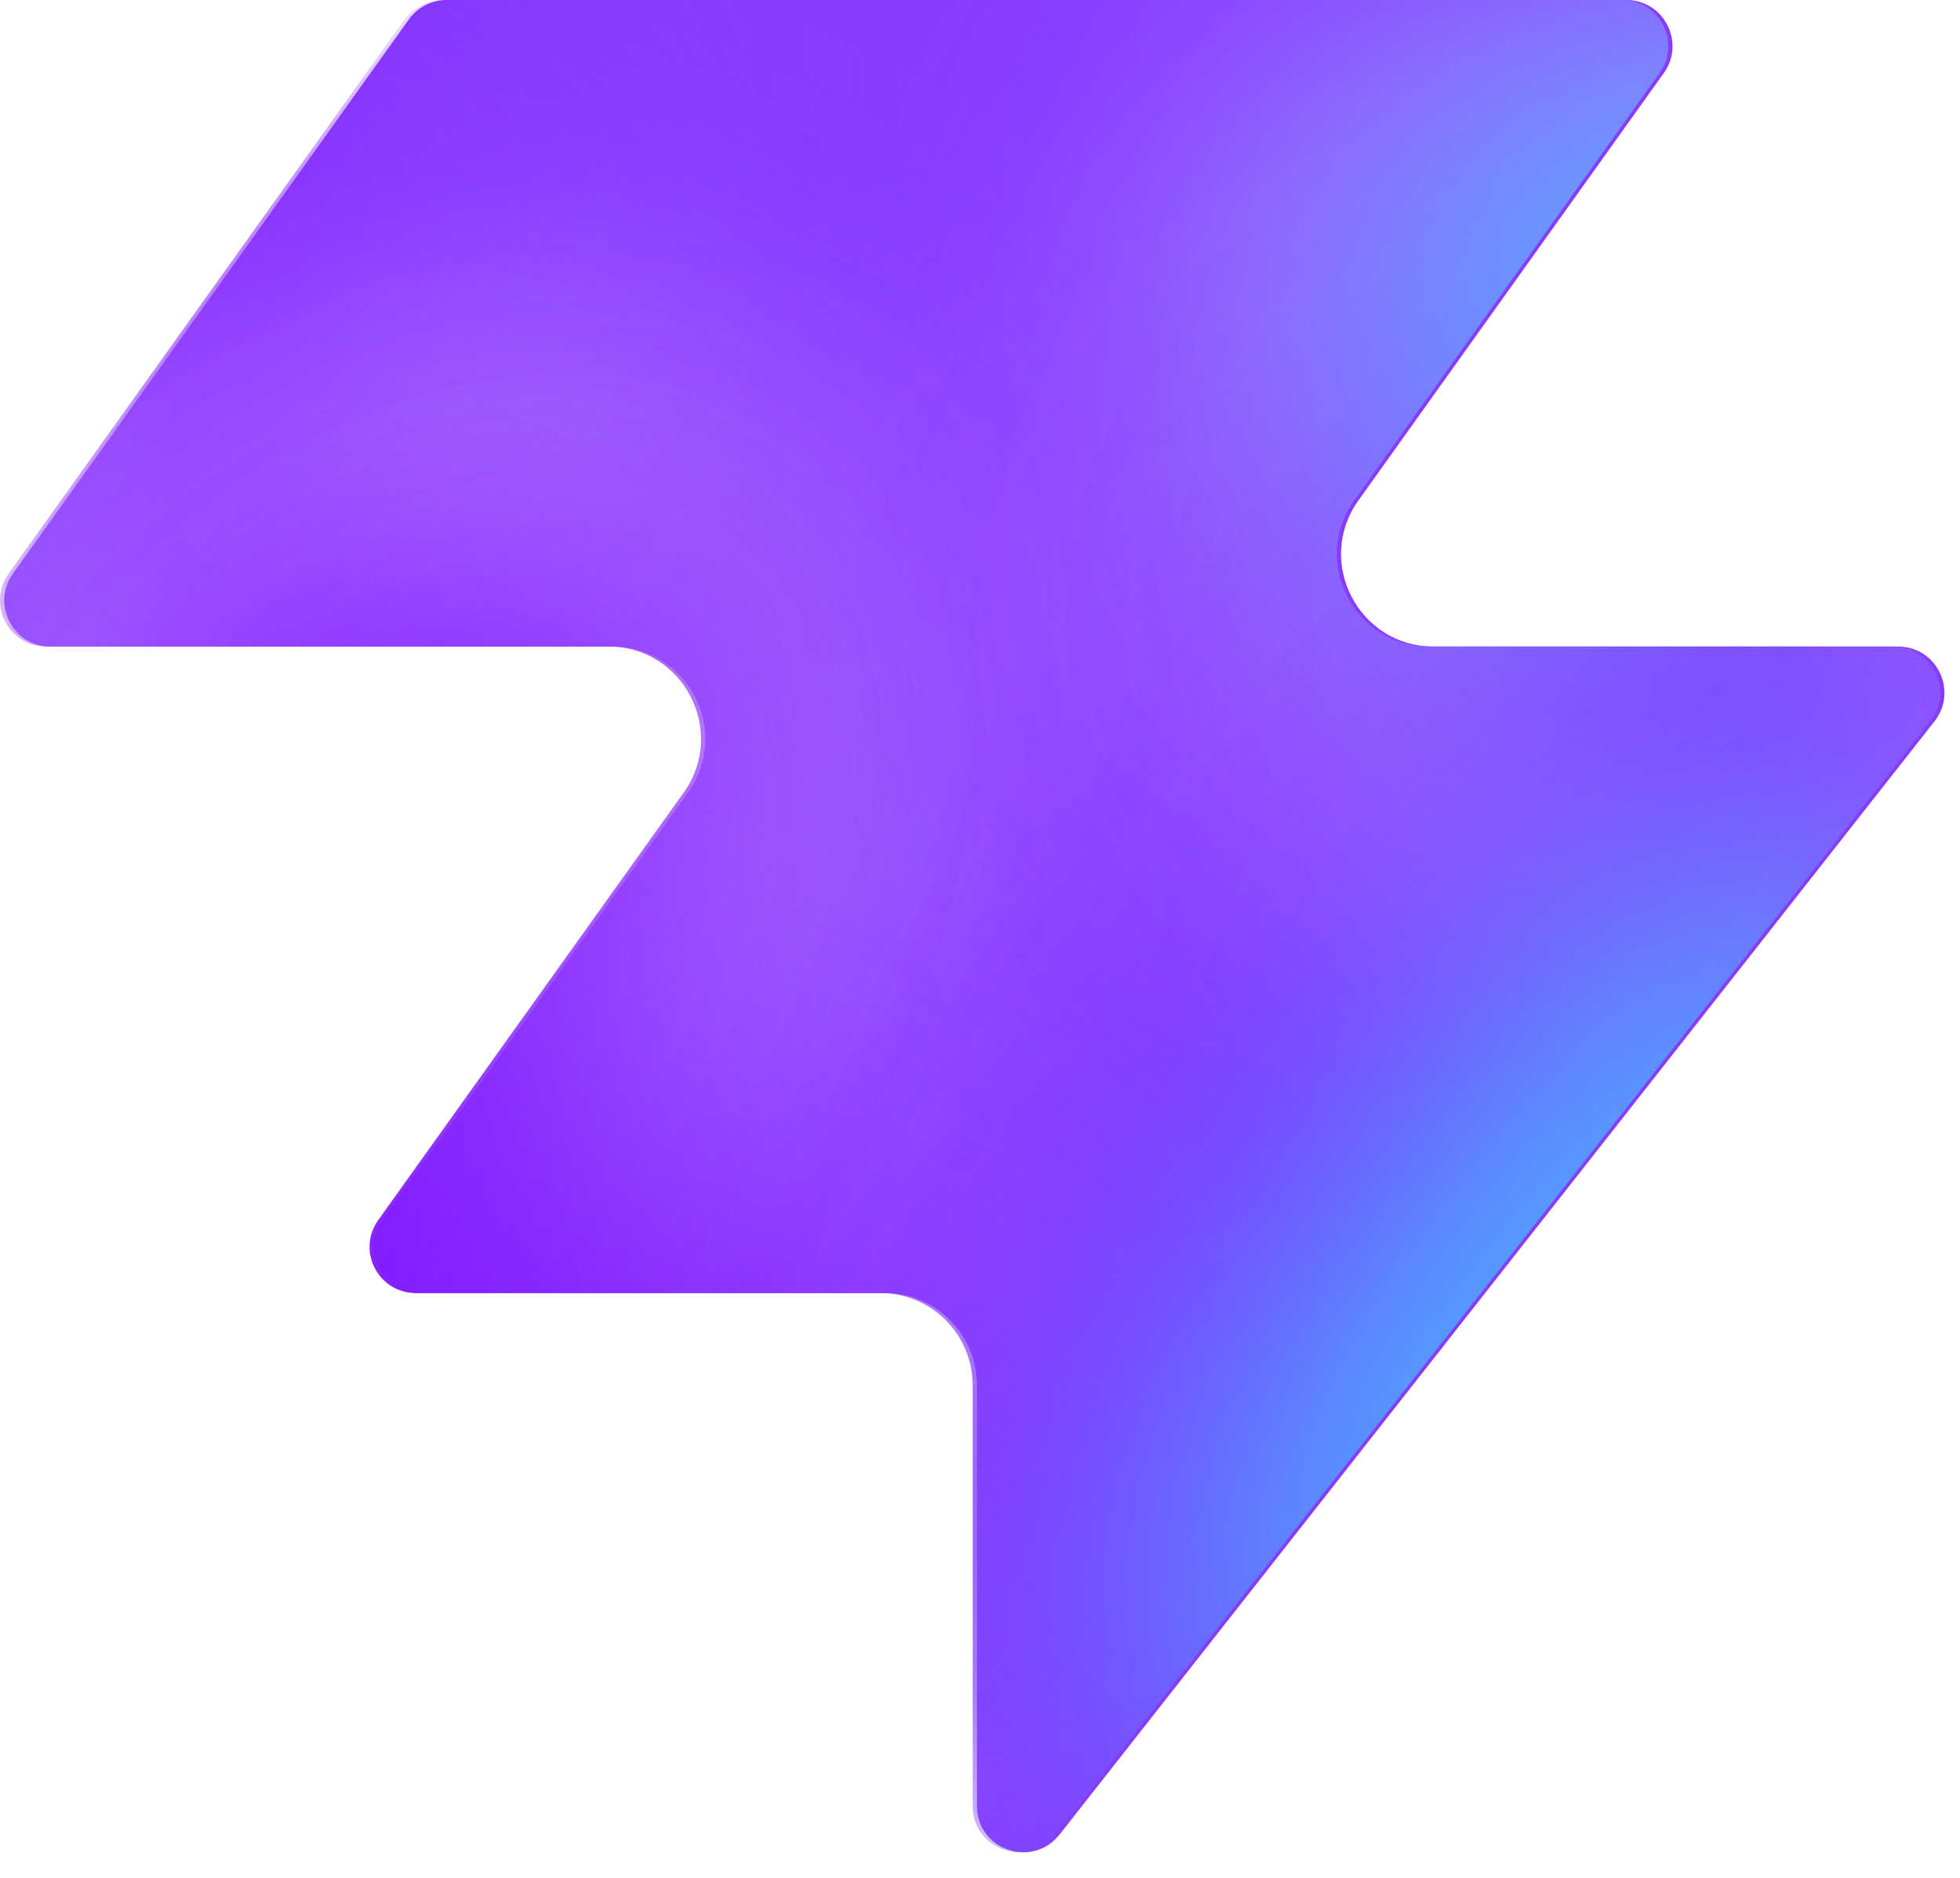
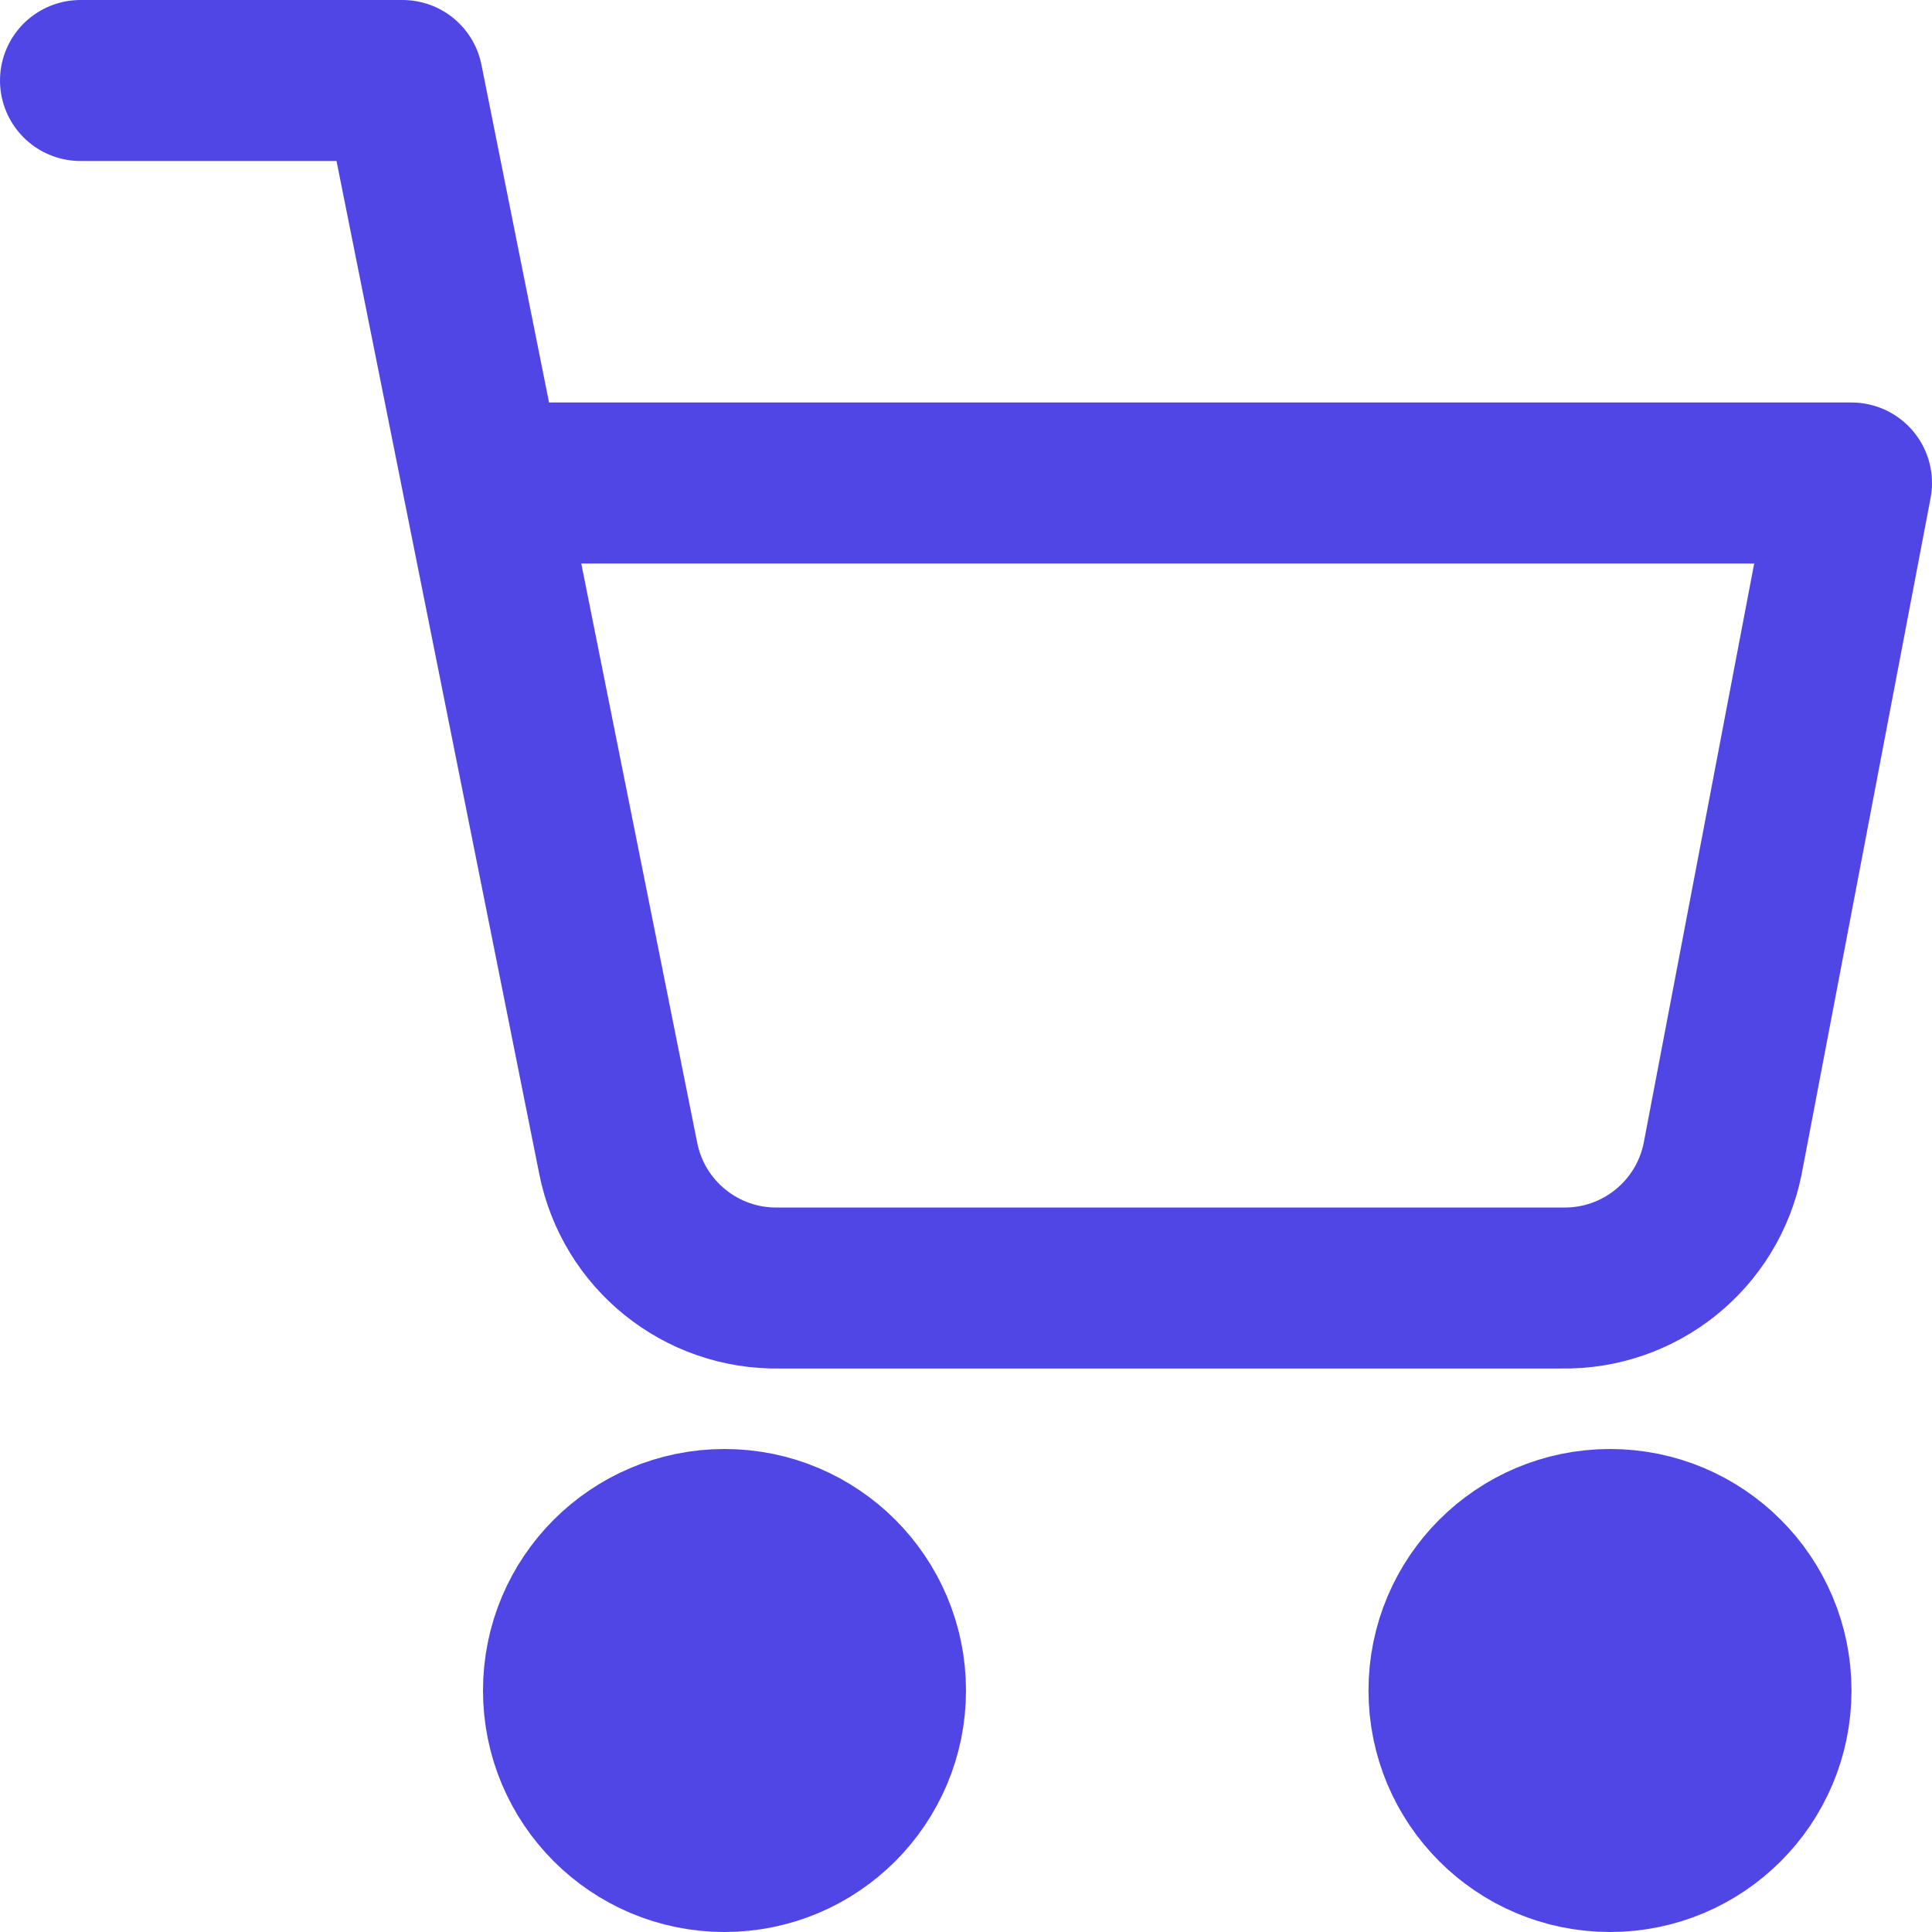
- <svg xmlns="http://www.w3.org/2000/svg" width="48" height="46" fill="none" viewBox="0 0 48 46">
-   <path fill="#863bff" d="M25.946 44.938c-.664.845-2.021.375-2.021-.698V33.937a2.26 2.26 0 0 0-2.262-2.262H10.287c-.92 0-1.456-1.04-.92-1.788l7.48-10.471c1.07-1.497 0-3.578-1.842-3.578H1.237c-.92 0-1.456-1.04-.92-1.788L10.013.474c.214-.297.556-.474.92-.474h28.894c.92 0 1.456 1.04.92 1.788l-7.48 10.471c-1.07 1.498 0 3.579 1.842 3.579h11.377c.943 0 1.473 1.088.89 1.83L25.947 44.94z" style="fill:#863bff;fill:color(display-p3 .525 .23 1);fill-opacity:1" />
-   <mask id="a" width="48" height="46" x="0" y="0" maskUnits="userSpaceOnUse" style="mask-type:alpha">
-     <path fill="#000" d="M25.842 44.938c-.664.844-2.021.375-2.021-.698V33.937a2.26 2.26 0 0 0-2.262-2.262H10.183c-.92 0-1.456-1.04-.92-1.788l7.48-10.471c1.07-1.498 0-3.579-1.842-3.579H1.133c-.92 0-1.456-1.04-.92-1.787L9.91.473c.214-.297.556-.474.92-.474h28.894c.92 0 1.456 1.04.92 1.788l-7.48 10.471c-1.07 1.498 0 3.578 1.842 3.578h11.377c.943 0 1.473 1.088.89 1.832L25.843 44.94z" style="fill:#000;fill-opacity:1" />
-   </mask>
-   <g mask="url(#a)">
-     <g filter="url(#b)">
-       <ellipse cx="5.508" cy="14.704" fill="#ede6ff" rx="5.508" ry="14.704" style="fill:#ede6ff;fill:color(display-p3 .927 .903 1);fill-opacity:1" transform="matrix(.00324 1 1 -.00324 -4.47 31.516)" />
-     </g>
-     <g filter="url(#c)">
-       <ellipse cx="10.399" cy="29.851" fill="#ede6ff" rx="10.399" ry="29.851" style="fill:#ede6ff;fill:color(display-p3 .927 .903 1);fill-opacity:1" transform="matrix(.00324 1 1 -.00324 -39.328 7.883)" />
-     </g>
-     <g filter="url(#d)">
-       <ellipse cx="5.508" cy="30.487" fill="#7e14ff" rx="5.508" ry="30.487" style="fill:#7e14ff;fill:color(display-p3 .492 .077 1);fill-opacity:1" transform="rotate(89.814 -25.913 -14.639)scale(1 -1)" />
-     </g>
-     <g filter="url(#e)">
-       <ellipse cx="5.508" cy="30.599" fill="#7e14ff" rx="5.508" ry="30.599" style="fill:#7e14ff;fill:color(display-p3 .492 .077 1);fill-opacity:1" transform="rotate(89.814 -32.644 -3.334)scale(1 -1)" />
-     </g>
-     <g filter="url(#f)">
-       <ellipse cx="5.508" cy="30.599" fill="#7e14ff" rx="5.508" ry="30.599" style="fill:#7e14ff;fill:color(display-p3 .492 .077 1);fill-opacity:1" transform="matrix(.00324 1 1 -.00324 -34.34 30.47)" />
-     </g>
-     <g filter="url(#g)">
-       <ellipse cx="14.072" cy="22.078" fill="#ede6ff" rx="14.072" ry="22.078" style="fill:#ede6ff;fill:color(display-p3 .927 .903 1);fill-opacity:1" transform="rotate(93.35 24.506 48.493)scale(-1 1)" />
-     </g>
-     <g filter="url(#h)">
-       <ellipse cx="3.47" cy="21.501" fill="#7e14ff" rx="3.47" ry="21.501" style="fill:#7e14ff;fill:color(display-p3 .492 .077 1);fill-opacity:1" transform="rotate(89.009 28.708 47.59)scale(-1 1)" />
-     </g>
-     <g filter="url(#i)">
-       <ellipse cx="3.47" cy="21.501" fill="#7e14ff" rx="3.47" ry="21.501" style="fill:#7e14ff;fill:color(display-p3 .492 .077 1);fill-opacity:1" transform="rotate(89.009 28.708 47.59)scale(-1 1)" />
-     </g>
-     <g filter="url(#j)">
-       <ellipse cx=".387" cy="8.972" fill="#7e14ff" rx="4.407" ry="29.108" style="fill:#7e14ff;fill:color(display-p3 .492 .077 1);fill-opacity:1" transform="rotate(39.51 .387 8.972)" />
-     </g>
-     <g filter="url(#k)">
-       <ellipse cx="47.523" cy="-6.092" fill="#7e14ff" rx="4.407" ry="29.108" style="fill:#7e14ff;fill:color(display-p3 .492 .077 1);fill-opacity:1" transform="rotate(37.892 47.523 -6.092)" />
-     </g>
-     <g filter="url(#l)">
-       <ellipse cx="41.412" cy="6.333" fill="#47bfff" rx="5.971" ry="9.665" style="fill:#47bfff;fill:color(display-p3 .28 .748 1);fill-opacity:1" transform="rotate(37.892 41.412 6.333)" />
-     </g>
-     <g filter="url(#m)">
-       <ellipse cx="-1.879" cy="38.332" fill="#7e14ff" rx="4.407" ry="29.108" style="fill:#7e14ff;fill:color(display-p3 .492 .077 1);fill-opacity:1" transform="rotate(37.892 -1.88 38.332)" />
-     </g>
-     <g filter="url(#n)">
-       <ellipse cx="-1.879" cy="38.332" fill="#7e14ff" rx="4.407" ry="29.108" style="fill:#7e14ff;fill:color(display-p3 .492 .077 1);fill-opacity:1" transform="rotate(37.892 -1.88 38.332)" />
-     </g>
-     <g filter="url(#o)">
-       <ellipse cx="35.651" cy="29.907" fill="#7e14ff" rx="4.407" ry="29.108" style="fill:#7e14ff;fill:color(display-p3 .492 .077 1);fill-opacity:1" transform="rotate(37.892 35.651 29.907)" />
-     </g>
-     <g filter="url(#p)">
-       <ellipse cx="38.418" cy="32.4" fill="#47bfff" rx="5.971" ry="15.297" style="fill:#47bfff;fill:color(display-p3 .28 .748 1);fill-opacity:1" transform="rotate(37.892 38.418 32.4)" />
-     </g>
-   </g>
-   <defs>
-     <filter id="b" width="60.045" height="41.654" x="-19.77" y="16.149" color-interpolation-filters="sRGB" filterUnits="userSpaceOnUse">
-       <feFlood flood-opacity="0" result="BackgroundImageFix" />
-       <feBlend in="SourceGraphic" in2="BackgroundImageFix" result="shape" />
-       <feGaussianBlur result="effect1_foregroundBlur_2002_17158" stdDeviation="7.659" />
-     </filter>
-     <filter id="c" width="90.34" height="51.437" x="-54.613" y="-7.533" color-interpolation-filters="sRGB" filterUnits="userSpaceOnUse">
-       <feFlood flood-opacity="0" result="BackgroundImageFix" />
-       <feBlend in="SourceGraphic" in2="BackgroundImageFix" result="shape" />
-       <feGaussianBlur result="effect1_foregroundBlur_2002_17158" stdDeviation="7.659" />
-     </filter>
-     <filter id="d" width="79.355" height="29.4" x="-49.64" y="2.03" color-interpolation-filters="sRGB" filterUnits="userSpaceOnUse">
-       <feFlood flood-opacity="0" result="BackgroundImageFix" />
-       <feBlend in="SourceGraphic" in2="BackgroundImageFix" result="shape" />
-       <feGaussianBlur result="effect1_foregroundBlur_2002_17158" stdDeviation="4.596" />
-     </filter>
-     <filter id="e" width="79.579" height="29.4" x="-45.045" y="20.029" color-interpolation-filters="sRGB" filterUnits="userSpaceOnUse">
-       <feFlood flood-opacity="0" result="BackgroundImageFix" />
-       <feBlend in="SourceGraphic" in2="BackgroundImageFix" result="shape" />
-       <feGaussianBlur result="effect1_foregroundBlur_2002_17158" stdDeviation="4.596" />
-     </filter>
-     <filter id="f" width="79.579" height="29.4" x="-43.513" y="21.178" color-interpolation-filters="sRGB" filterUnits="userSpaceOnUse">
-       <feFlood flood-opacity="0" result="BackgroundImageFix" />
-       <feBlend in="SourceGraphic" in2="BackgroundImageFix" result="shape" />
-       <feGaussianBlur result="effect1_foregroundBlur_2002_17158" stdDeviation="4.596" />
-     </filter>
-     <filter id="g" width="74.749" height="58.852" x="15.756" y="-17.901" color-interpolation-filters="sRGB" filterUnits="userSpaceOnUse">
-       <feFlood flood-opacity="0" result="BackgroundImageFix" />
-       <feBlend in="SourceGraphic" in2="BackgroundImageFix" result="shape" />
-       <feGaussianBlur result="effect1_foregroundBlur_2002_17158" stdDeviation="7.659" />
-     </filter>
-     <filter id="h" width="61.377" height="25.362" x="23.548" y="2.284" color-interpolation-filters="sRGB" filterUnits="userSpaceOnUse">
-       <feFlood flood-opacity="0" result="BackgroundImageFix" />
-       <feBlend in="SourceGraphic" in2="BackgroundImageFix" result="shape" />
-       <feGaussianBlur result="effect1_foregroundBlur_2002_17158" stdDeviation="4.596" />
-     </filter>
-     <filter id="i" width="61.377" height="25.362" x="23.548" y="2.284" color-interpolation-filters="sRGB" filterUnits="userSpaceOnUse">
-       <feFlood flood-opacity="0" result="BackgroundImageFix" />
-       <feBlend in="SourceGraphic" in2="BackgroundImageFix" result="shape" />
-       <feGaussianBlur result="effect1_foregroundBlur_2002_17158" stdDeviation="4.596" />
-     </filter>
-     <filter id="j" width="56.045" height="63.649" x="-27.636" y="-22.853" color-interpolation-filters="sRGB" filterUnits="userSpaceOnUse">
-       <feFlood flood-opacity="0" result="BackgroundImageFix" />
-       <feBlend in="SourceGraphic" in2="BackgroundImageFix" result="shape" />
-       <feGaussianBlur result="effect1_foregroundBlur_2002_17158" stdDeviation="4.596" />
-     </filter>
-     <filter id="k" width="54.814" height="64.646" x="20.116" y="-38.415" color-interpolation-filters="sRGB" filterUnits="userSpaceOnUse">
-       <feFlood flood-opacity="0" result="BackgroundImageFix" />
-       <feBlend in="SourceGraphic" in2="BackgroundImageFix" result="shape" />
-       <feGaussianBlur result="effect1_foregroundBlur_2002_17158" stdDeviation="4.596" />
-     </filter>
-     <filter id="l" width="33.541" height="35.313" x="24.641" y="-11.323" color-interpolation-filters="sRGB" filterUnits="userSpaceOnUse">
-       <feFlood flood-opacity="0" result="BackgroundImageFix" />
-       <feBlend in="SourceGraphic" in2="BackgroundImageFix" result="shape" />
-       <feGaussianBlur result="effect1_foregroundBlur_2002_17158" stdDeviation="4.596" />
-     </filter>
-     <filter id="m" width="54.814" height="64.646" x="-29.286" y="6.009" color-interpolation-filters="sRGB" filterUnits="userSpaceOnUse">
-       <feFlood flood-opacity="0" result="BackgroundImageFix" />
-       <feBlend in="SourceGraphic" in2="BackgroundImageFix" result="shape" />
-       <feGaussianBlur result="effect1_foregroundBlur_2002_17158" stdDeviation="4.596" />
-     </filter>
-     <filter id="n" width="54.814" height="64.646" x="-29.286" y="6.009" color-interpolation-filters="sRGB" filterUnits="userSpaceOnUse">
-       <feFlood flood-opacity="0" result="BackgroundImageFix" />
-       <feBlend in="SourceGraphic" in2="BackgroundImageFix" result="shape" />
-       <feGaussianBlur result="effect1_foregroundBlur_2002_17158" stdDeviation="4.596" />
-     </filter>
-     <filter id="o" width="54.814" height="64.646" x="8.244" y="-2.416" color-interpolation-filters="sRGB" filterUnits="userSpaceOnUse">
-       <feFlood flood-opacity="0" result="BackgroundImageFix" />
-       <feBlend in="SourceGraphic" in2="BackgroundImageFix" result="shape" />
-       <feGaussianBlur result="effect1_foregroundBlur_2002_17158" stdDeviation="4.596" />
-     </filter>
-     <filter id="p" width="39.409" height="43.623" x="18.713" y="10.588" color-interpolation-filters="sRGB" filterUnits="userSpaceOnUse">
-       <feFlood flood-opacity="0" result="BackgroundImageFix" />
-       <feBlend in="SourceGraphic" in2="BackgroundImageFix" result="shape" />
-       <feGaussianBlur result="effect1_foregroundBlur_2002_17158" stdDeviation="4.596" />
-     </filter>
-   </defs>
+ <svg xmlns="http://www.w3.org/2000/svg" viewBox="0 0 24 24" fill="none" stroke="#4f46e5" stroke-width="2" stroke-linecap="round" stroke-linejoin="round">
+   <circle cx="9" cy="21" r="2" fill="#4f46e5" />
+   <circle cx="20" cy="21" r="2" fill="#4f46e5" />
+   <path d="M1 1h4l2.68 13.39a2 2 0 0 0 2 1.61h9.72a2 2 0 0 0 2-1.61L23 6H6" />
</svg>
